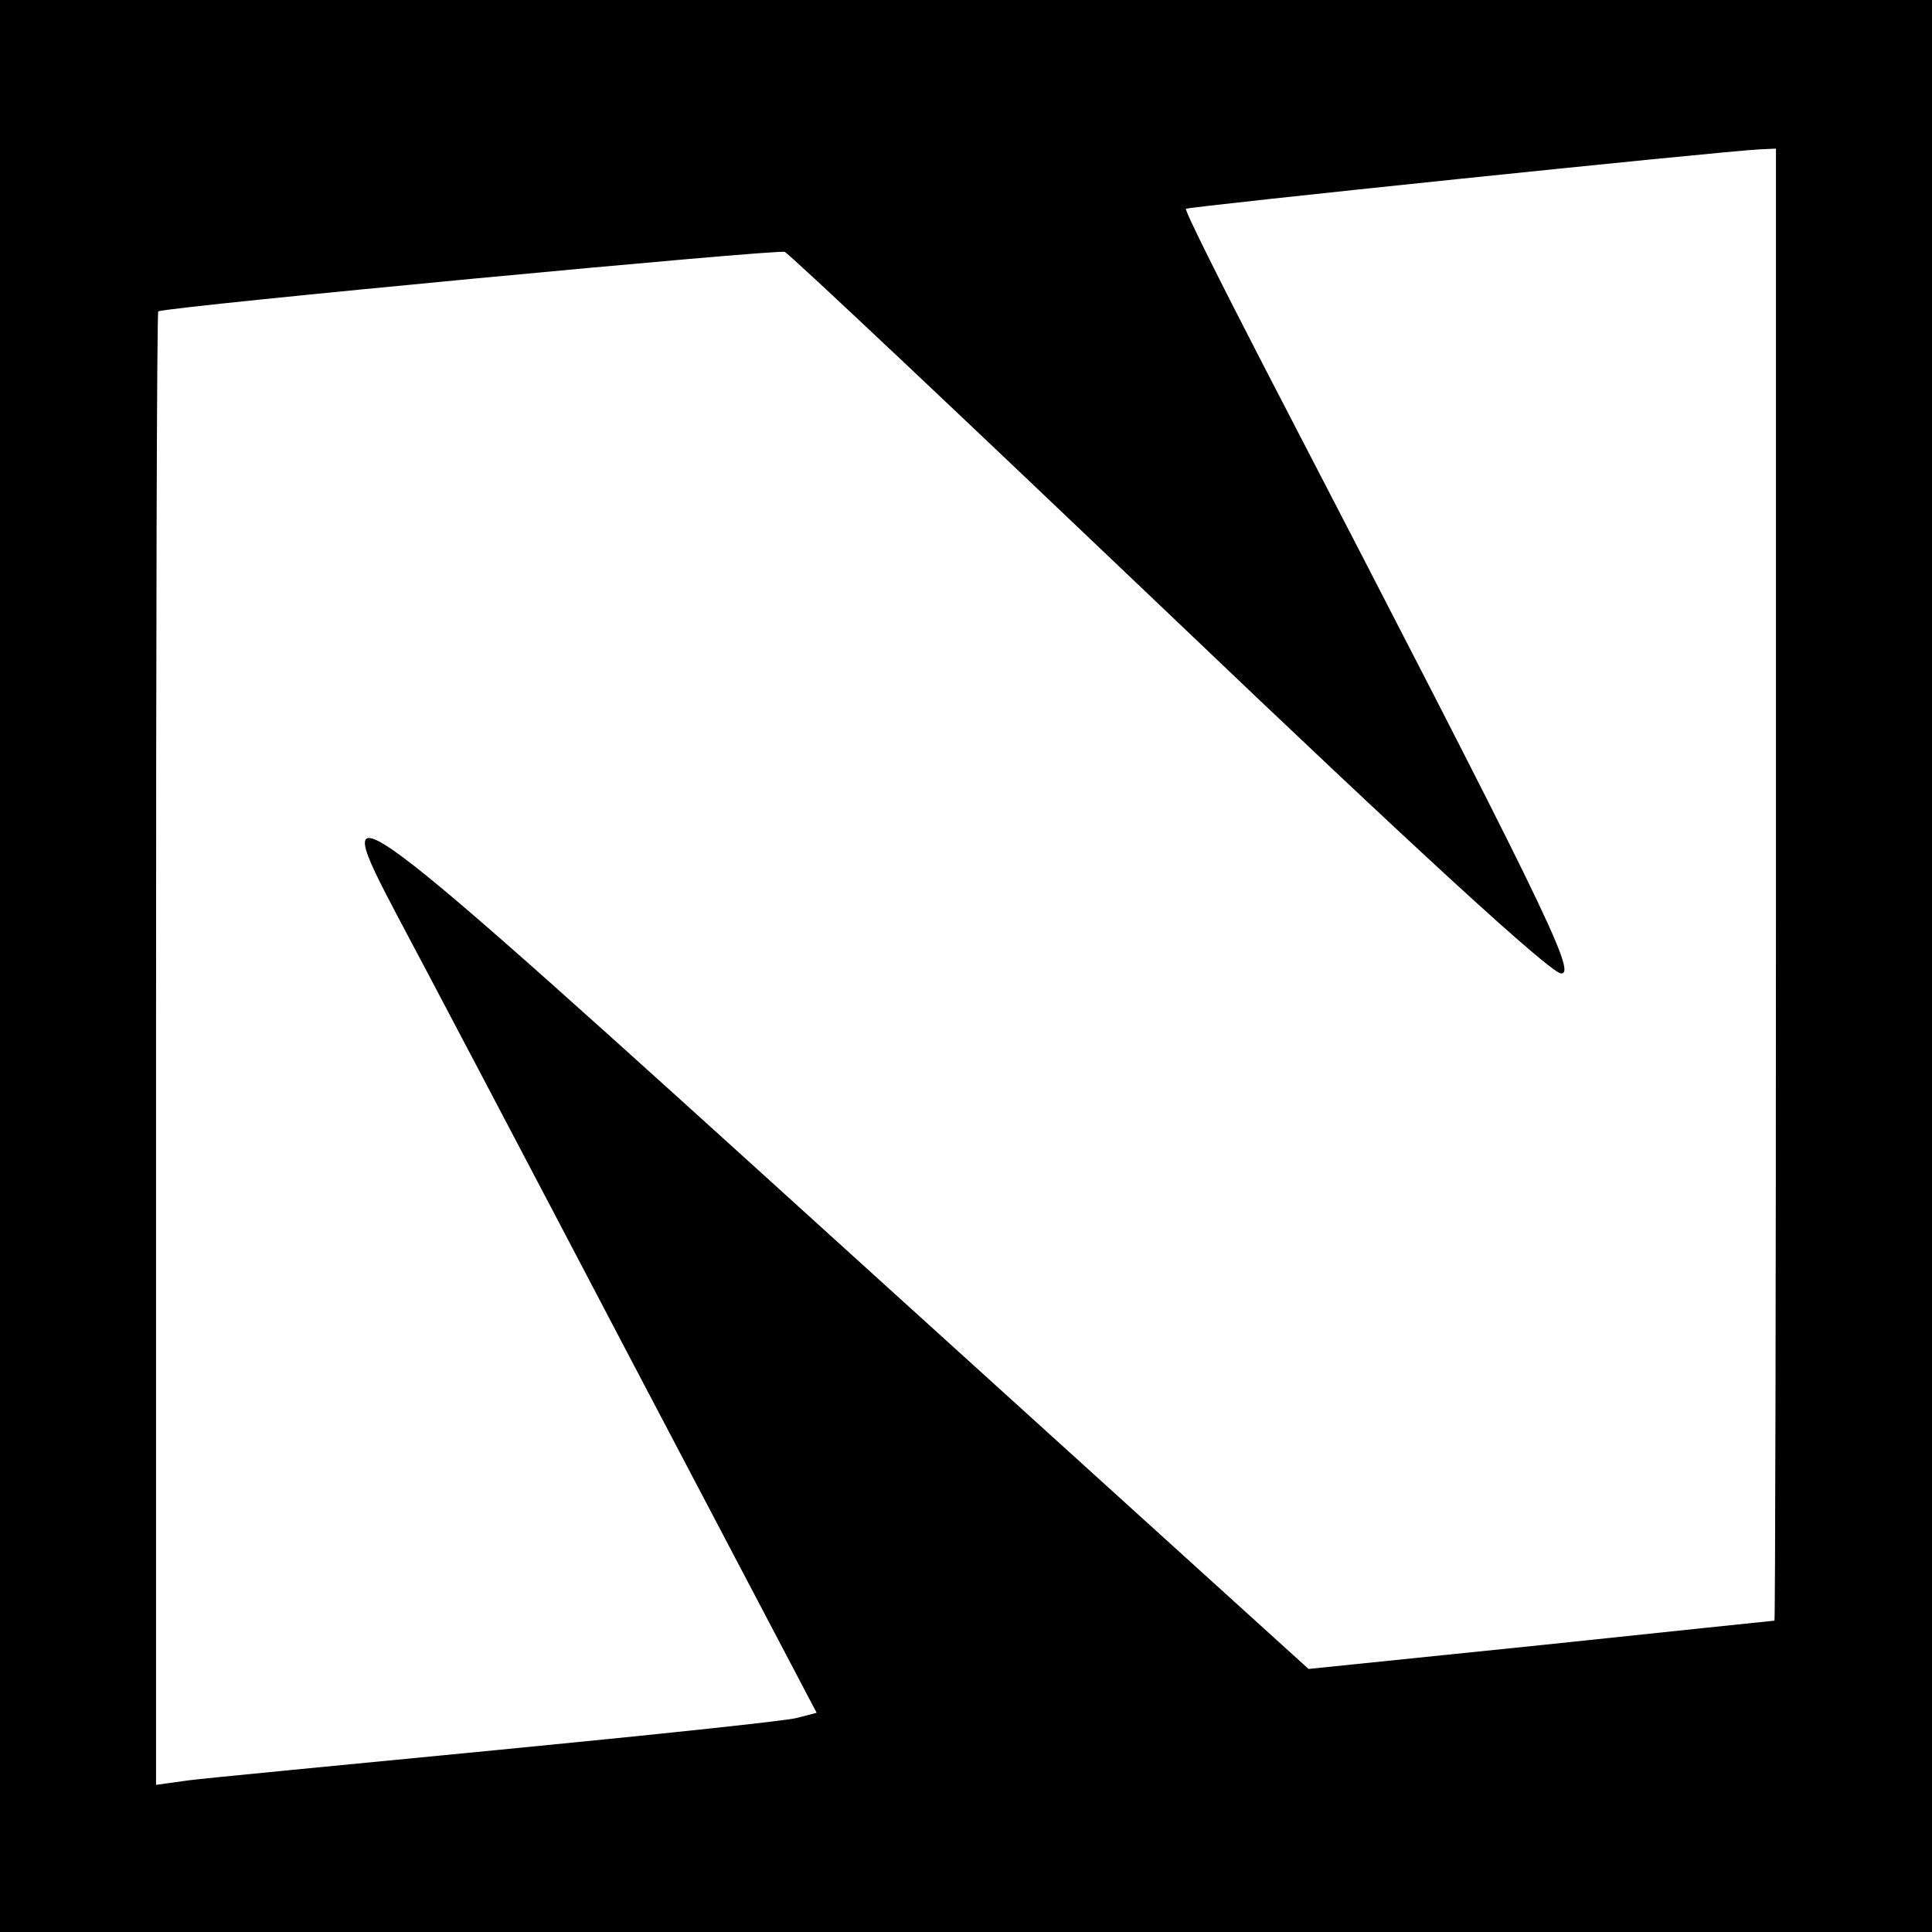
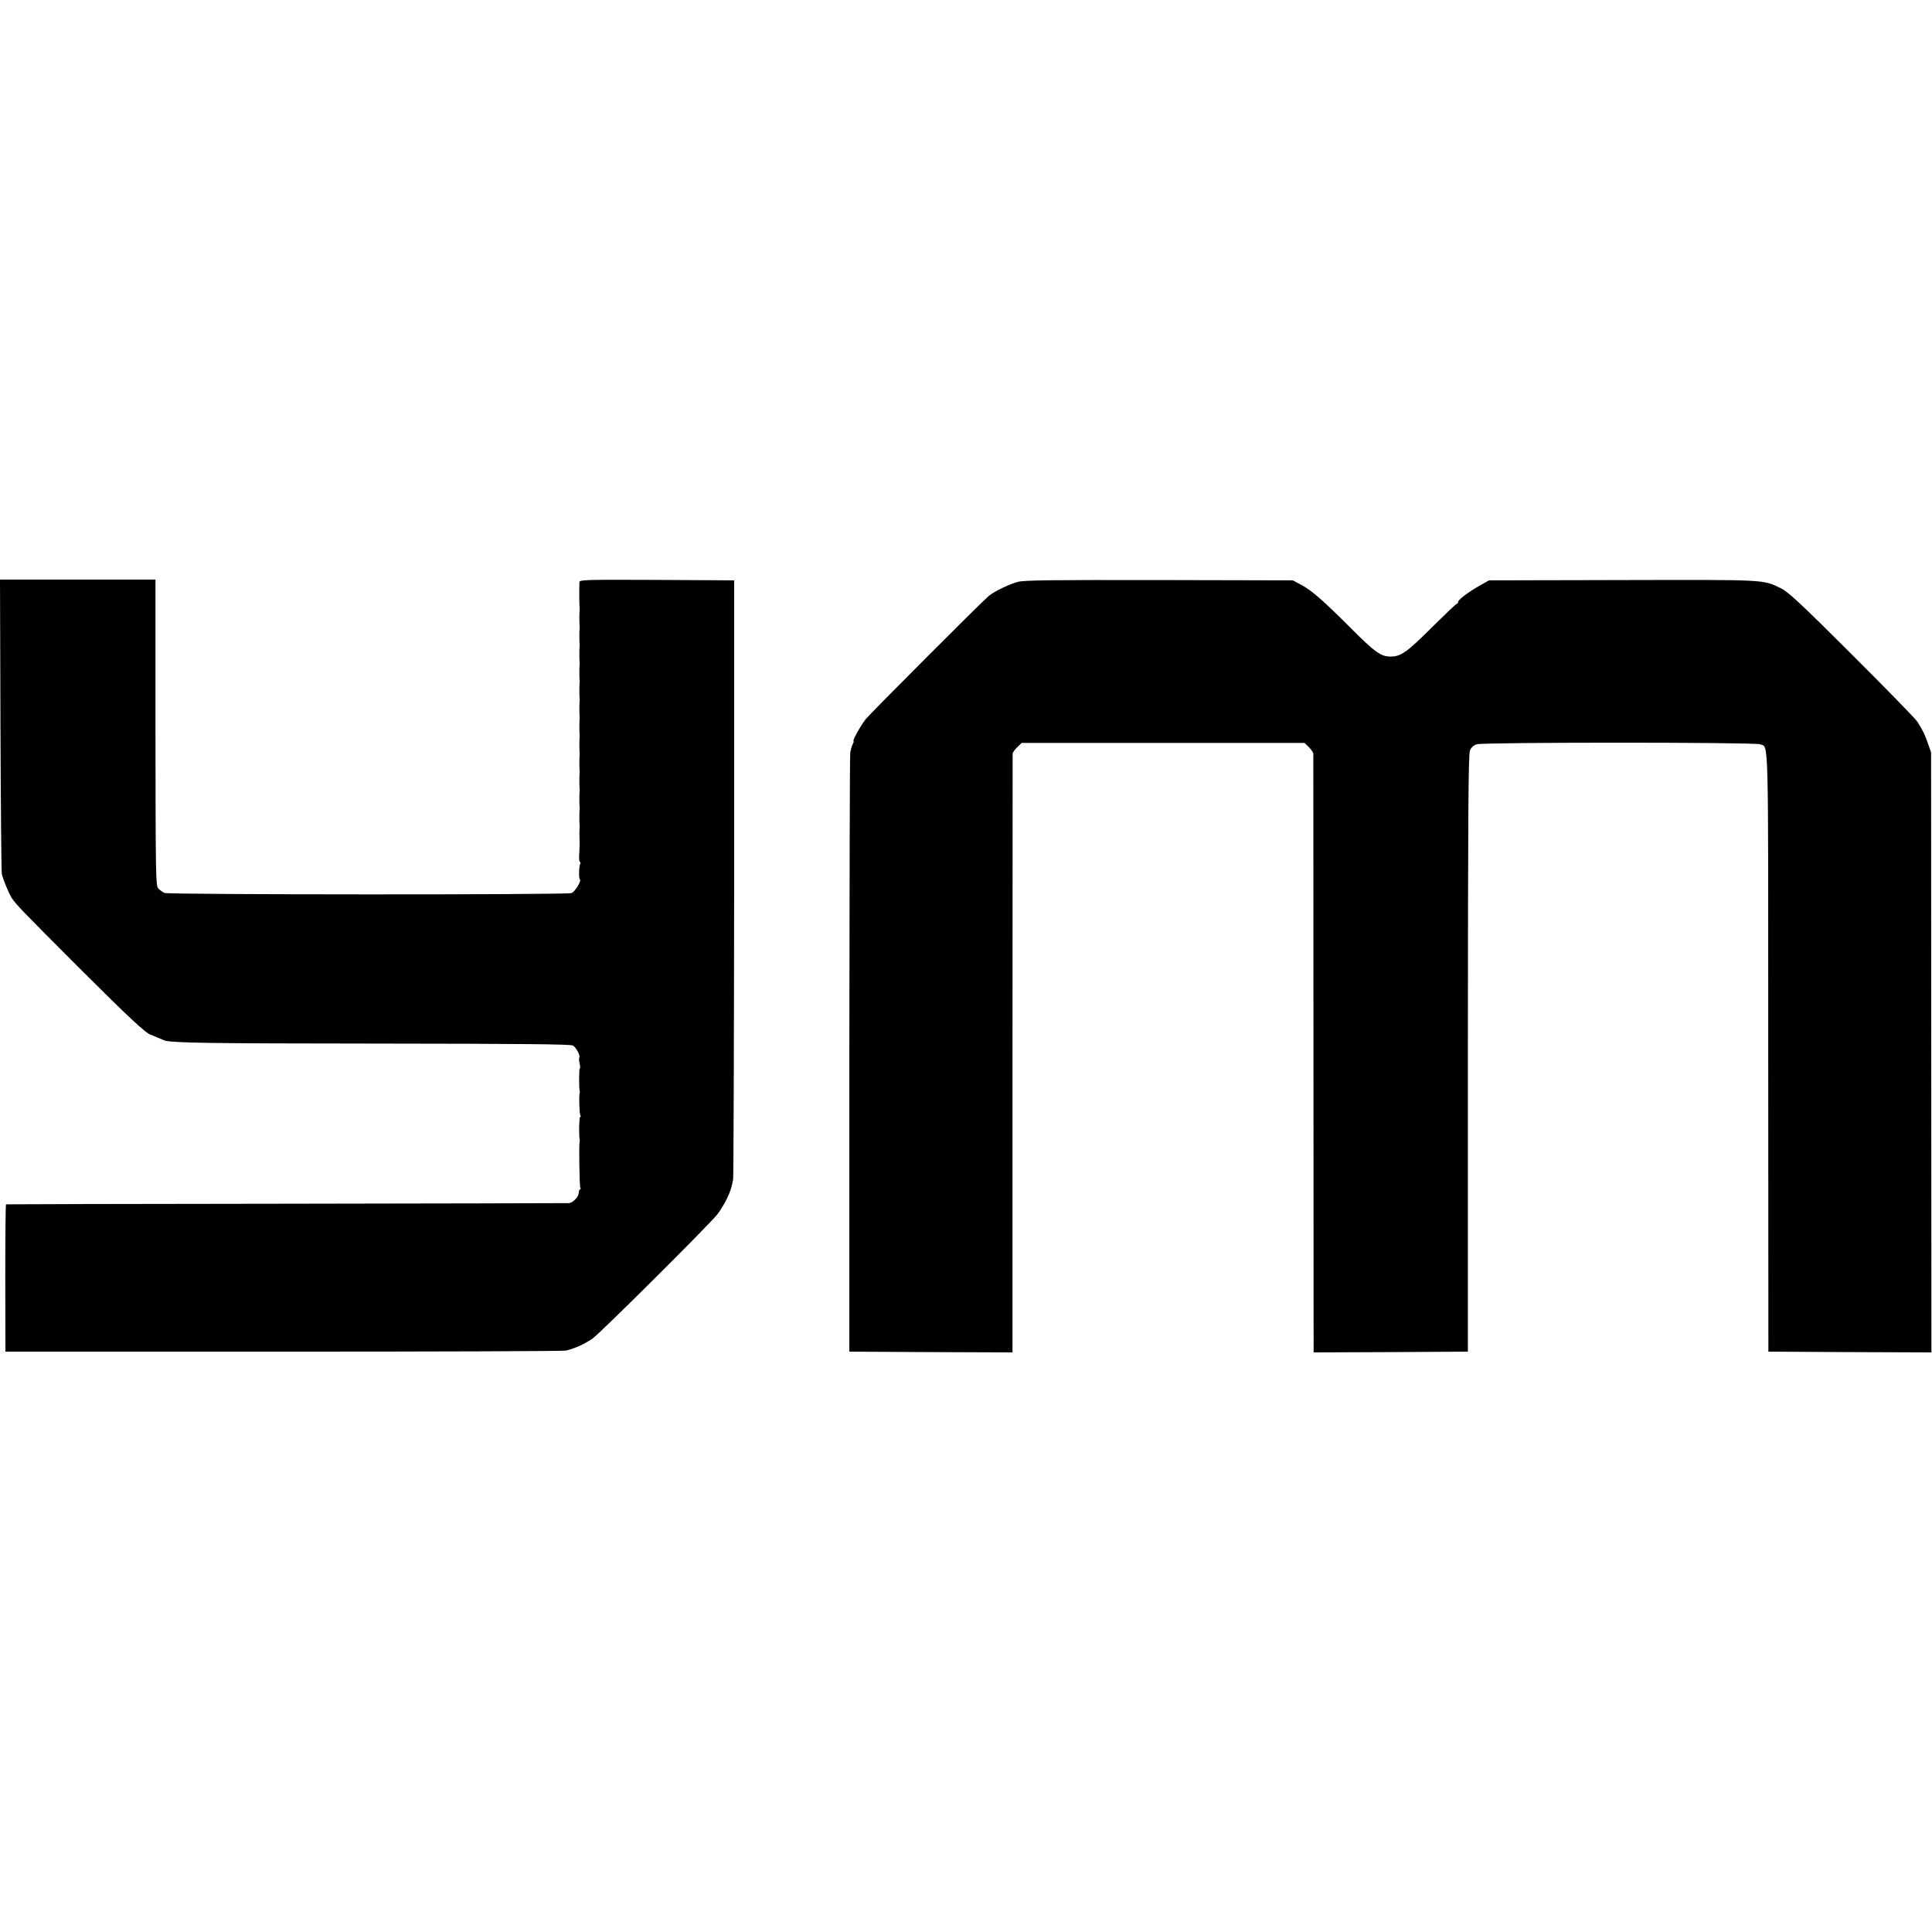
- <svg xmlns="http://www.w3.org/2000/svg" version="1.0" width="260pt" height="260pt" viewBox="0 0 260 260" preserveAspectRatio="xMidYMid meet">
-   <g transform="translate(0,260) scale(0.1,-0.1)" fill="#000000" stroke="none">
-     <path d="M0 1300 l0 -1300 1300 0 1300 0 0 1300 0 1300 -1300 0 -1300 0 0 -1300z m2390 110 c0 -545 -1 -990 -2 -991 -2 0 -143 -15 -315 -33 l-312 -32 -620 562 c-691 627 -704 637 -606 451 30 -56 169 -320 309 -587 l255 -485 -27 -7 c-15 -4 -196 -23 -402 -43 -206 -20 -394 -38 -417 -41 l-43 -6 0 991 c0 545 1 991 3 992 19 7 835 84 843 80 7 -3 240 -223 518 -488 332 -317 513 -483 527 -483 21 0 -22 88 -399 815 -60 116 -108 212 -106 214 3 3 715 77 772 80 l22 1 0 -990z" />
+ <svg xmlns="http://www.w3.org/2000/svg" version="1.0" width="1280pt" height="1280pt" viewBox="0 0 1280 1280" preserveAspectRatio="xMidYMid meet">
+   <g transform="translate(0,1280) scale(0.1,-0.1)" fill="#000000" stroke="none">
+     <path d="M3 7998 c2 -530 6 -974 9 -988 8 -37 46 -127 65 -158 31 -46 58 -75 447 -464 318 -318 446 -438 476 -444 3 0 23 -9 45 -19 22 -9 45 -18 50 -20 73 -15 295 -18 1395 -19 987 -1 1290 -4 1306 -13 21 -12 51 -69 42 -79 -3 -3 -2 -21 2 -40 4 -18 5 -34 1 -34 -5 0 -6 -135 0 -150 1 -3 0 -9 -1 -15 -5 -19 -1 -136 5 -145 4 -6 3 -10 -2 -10 -6 0 -9 -133 -2 -150 1 -3 0 -9 -1 -15 -5 -22 -1 -296 5 -305 3 -5 3 -10 -2 -10 -4 0 -9 -11 -9 -25 -2 -26 -38 -63 -64 -66 -8 -1 -850 -2 -1870 -4 -1020 -1 -1857 -3 -1860 -4 -3 0 -5 -220 -5 -488 l1 -488 1844 0 c1015 0 1856 3 1870 7 63 16 118 41 175 79 46 31 768 749 827 823 21 27 50 74 64 105 26 55 29 67 41 126 3 17 6 917 7 2000 l0 1970 -512 3 c-483 2 -512 1 -513 -15 -2 -37 -1 -158 1 -168 1 -5 1 -14 0 -20 -2 -13 -2 -87 0 -100 1 -5 1 -14 0 -20 -2 -13 -2 -87 0 -100 1 -5 1 -14 0 -20 -2 -13 -2 -87 0 -100 1 -5 1 -14 0 -20 -2 -13 -2 -87 0 -100 1 -5 1 -14 0 -20 -2 -13 -2 -87 0 -100 1 -5 1 -14 0 -20 -2 -13 -2 -87 0 -100 1 -5 1 -14 0 -20 -2 -13 -2 -87 0 -100 1 -5 1 -14 0 -20 -2 -13 -2 -87 0 -100 1 -5 1 -14 0 -20 -2 -13 -2 -87 0 -100 1 -5 1 -14 0 -20 -2 -13 -2 -87 0 -100 1 -5 1 -14 0 -20 -2 -13 -2 -87 0 -100 1 -5 1 -14 0 -20 -2 -13 -2 -87 0 -100 1 -5 1 -14 0 -20 -1 -5 -1 -28 -1 -50 2 -54 1 -83 -2 -133 -1 -23 1 -42 5 -42 4 0 5 -6 2 -13 -9 -24 -10 -98 -2 -103 13 -8 -33 -83 -56 -91 -35 -12 -2667 -11 -2696 1 -14 6 -33 20 -42 31 -16 19 -17 90 -18 1033 l0 1012 -515 0 -515 0 3 -962z" />
+     <path d="M6743 8945 c-61 -17 -157 -64 -193 -94 -53 -45 -783 -777 -814 -815 -33 -41 -91 -146 -81 -146 3 0 1 -9 -6 -21 -6 -12 -13 -37 -16 -57 -3 -21 -5 -921 -6 -2002 l0 -1965 540 -3 541 -2 0 1977 c1 1088 1 1984 1 1991 1 7 14 26 30 41 l30 29 937 0 937 0 29 -28 c15 -16 28 -34 29 -42 0 -7 1 -903 1 -1991 l1 -1977 511 2 511 3 0 1976 c1 1601 3 1981 14 2007 9 21 24 34 45 41 42 14 1842 14 1876 0 59 -23 55 122 55 -2039 l1 -1985 540 -3 540 -2 -1 1987 -1 1988 -21 60 c-21 60 -31 80 -69 142 -10 18 -206 218 -434 446 -349 348 -424 417 -472 440 -121 58 -87 56 -1048 54 l-885 -2 -57 -32 c-79 -45 -147 -96 -147 -110 -1 -7 -5 -13 -9 -13 -5 0 -80 -72 -168 -159 -163 -163 -204 -191 -271 -191 -64 0 -103 28 -262 187 -185 185 -262 253 -333 290 l-53 28 -885 2 c-734 1 -894 -1 -937 -12z" />
  </g>
</svg>
